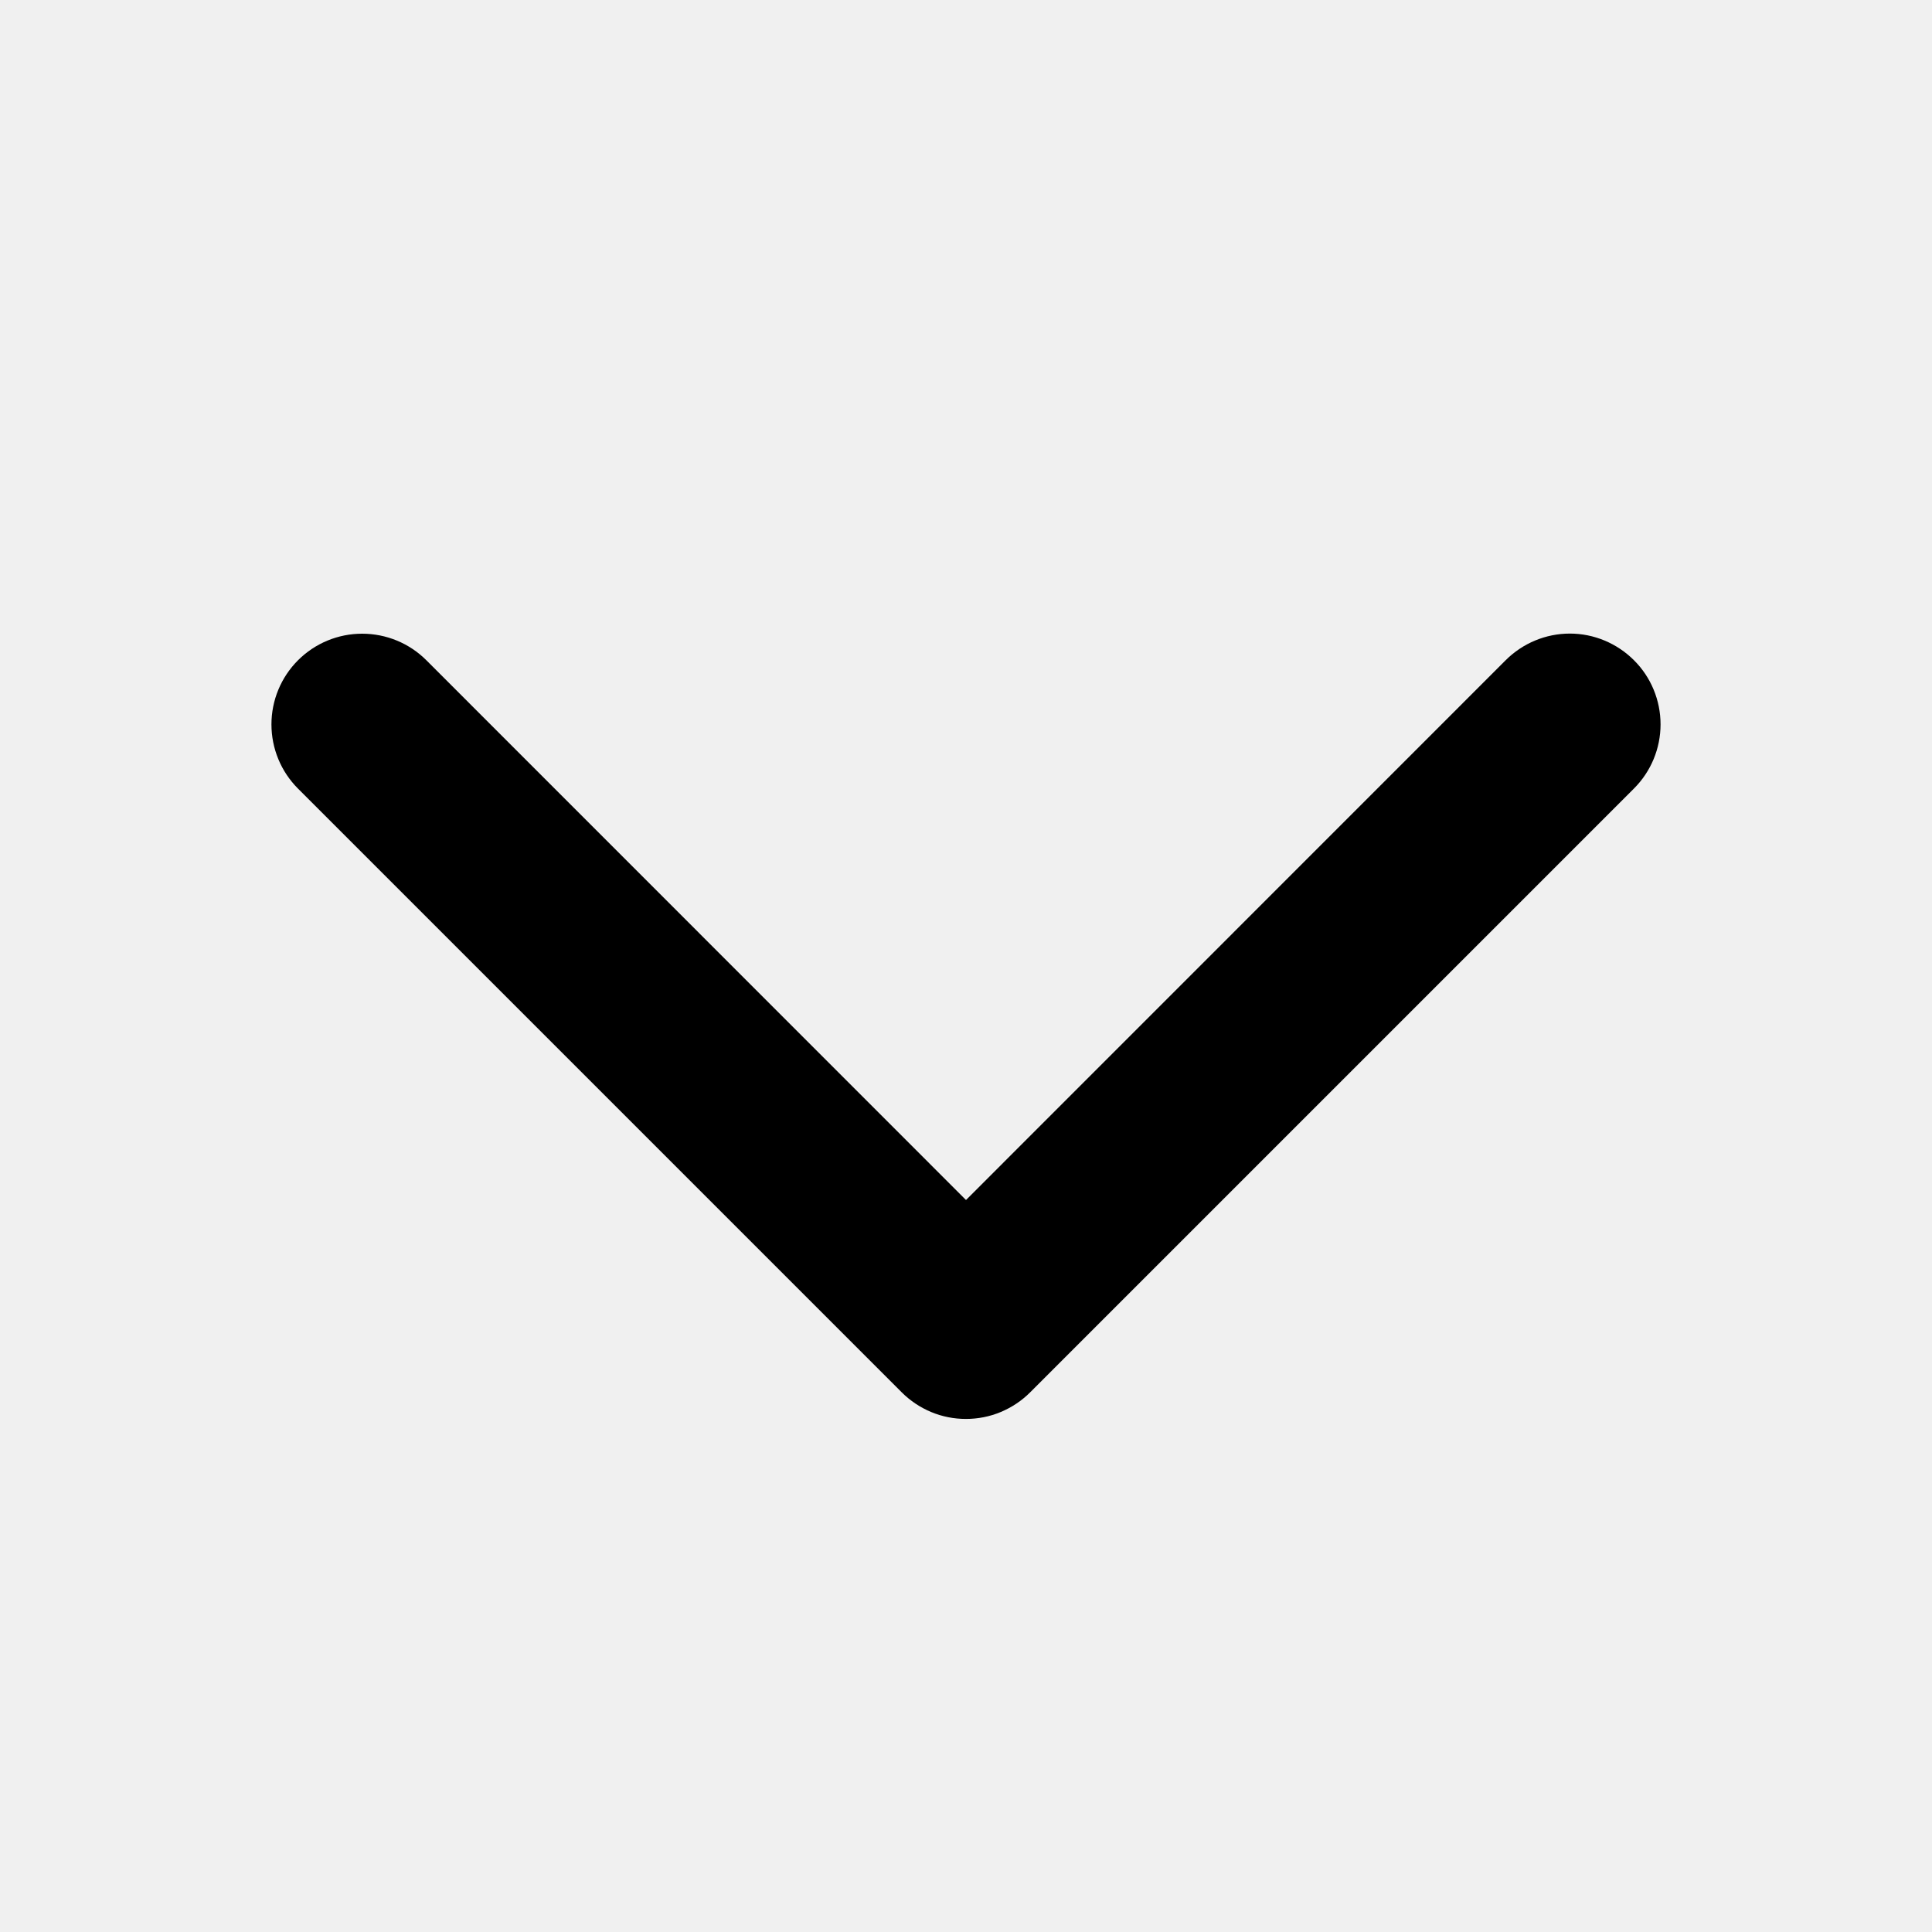
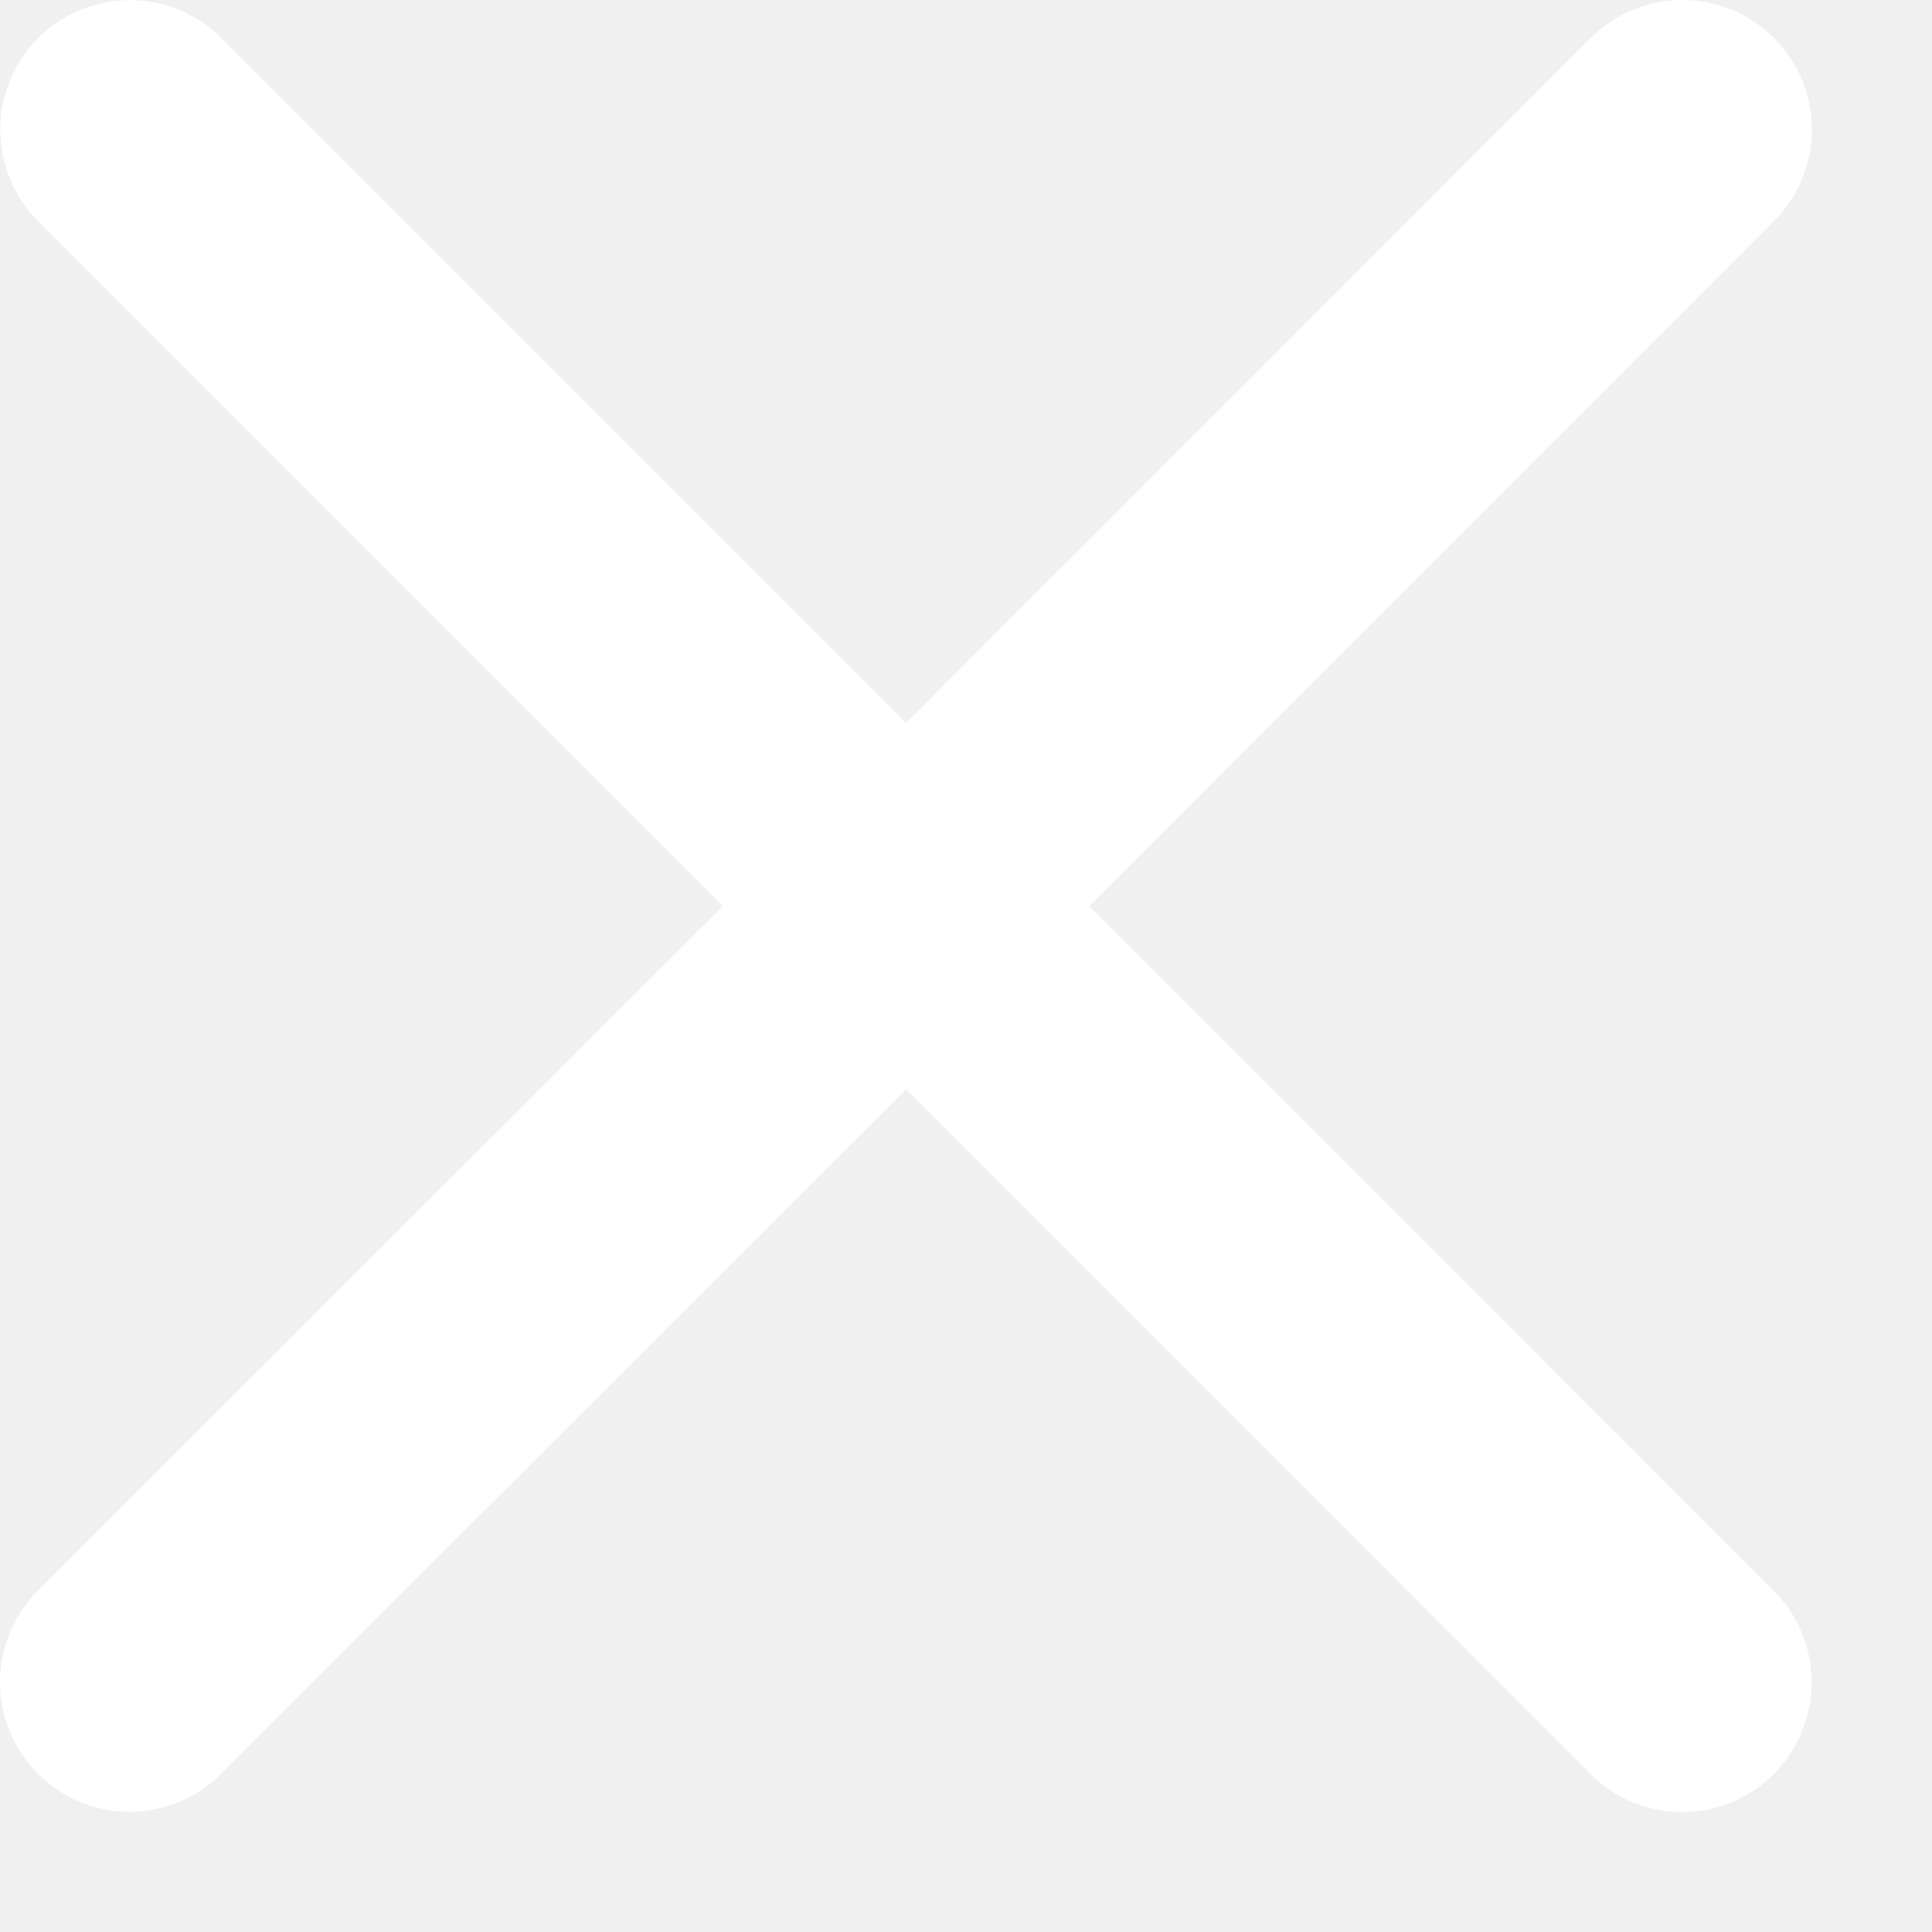
- <svg xmlns="http://www.w3.org/2000/svg" width="16" height="16" viewBox="0 0 16 16" fill="none">
-   <path d="M13.531 6.531L8.531 11.531C8.461 11.601 8.378 11.656 8.287 11.694C8.196 11.732 8.098 11.751 7.999 11.751C7.901 11.751 7.803 11.732 7.712 11.694C7.621 11.656 7.538 11.601 7.468 11.531L2.468 6.531C2.327 6.39 2.248 6.199 2.248 5.999C2.248 5.8 2.327 5.609 2.468 5.468C2.609 5.327 2.8 5.248 2.999 5.248C3.199 5.248 3.39 5.327 3.531 5.468L8 9.938L12.469 5.468C12.61 5.327 12.801 5.247 13.001 5.247C13.2 5.247 13.391 5.327 13.532 5.468C13.673 5.608 13.752 5.8 13.752 5.999C13.752 6.198 13.673 6.389 13.532 6.53L13.531 6.531Z" fill="black" />
+ <svg xmlns="http://www.w3.org/2000/svg" width="14" height="14" viewBox="0 0 14 14" fill="none">
+   <path d="M12.853 11.527C13.029 11.704 13.128 11.942 13.128 12.191C13.128 12.441 13.029 12.679 12.853 12.855C12.677 13.032 12.438 13.131 12.189 13.131C11.94 13.131 11.701 13.032 11.525 12.855L6.565 7.894L1.603 12.854C1.427 13.03 1.188 13.129 0.939 13.129C0.69 13.129 0.451 13.03 0.275 12.854C0.099 12.678 3.71146e-09 12.439 0 12.19C-3.71146e-09 11.941 0.099 11.702 0.275 11.526L5.237 6.566L0.277 1.604C0.101 1.428 0.002 1.189 0.002 0.94C0.002 0.691 0.101 0.452 0.277 0.276C0.453 0.1 0.692 0.001 0.941 0.001C1.19 0.001 1.429 0.1 1.605 0.276L6.565 5.238L11.527 0.275C11.703 0.099 11.942 -4.14954e-09 12.191 0C12.44 4.14954e-09 12.679 0.099 12.855 0.275C13.031 0.451 13.13 0.69 13.13 0.939C13.13 1.188 13.031 1.427 12.855 1.603L7.893 6.566L12.853 11.527Z" fill="white" />
</svg>
